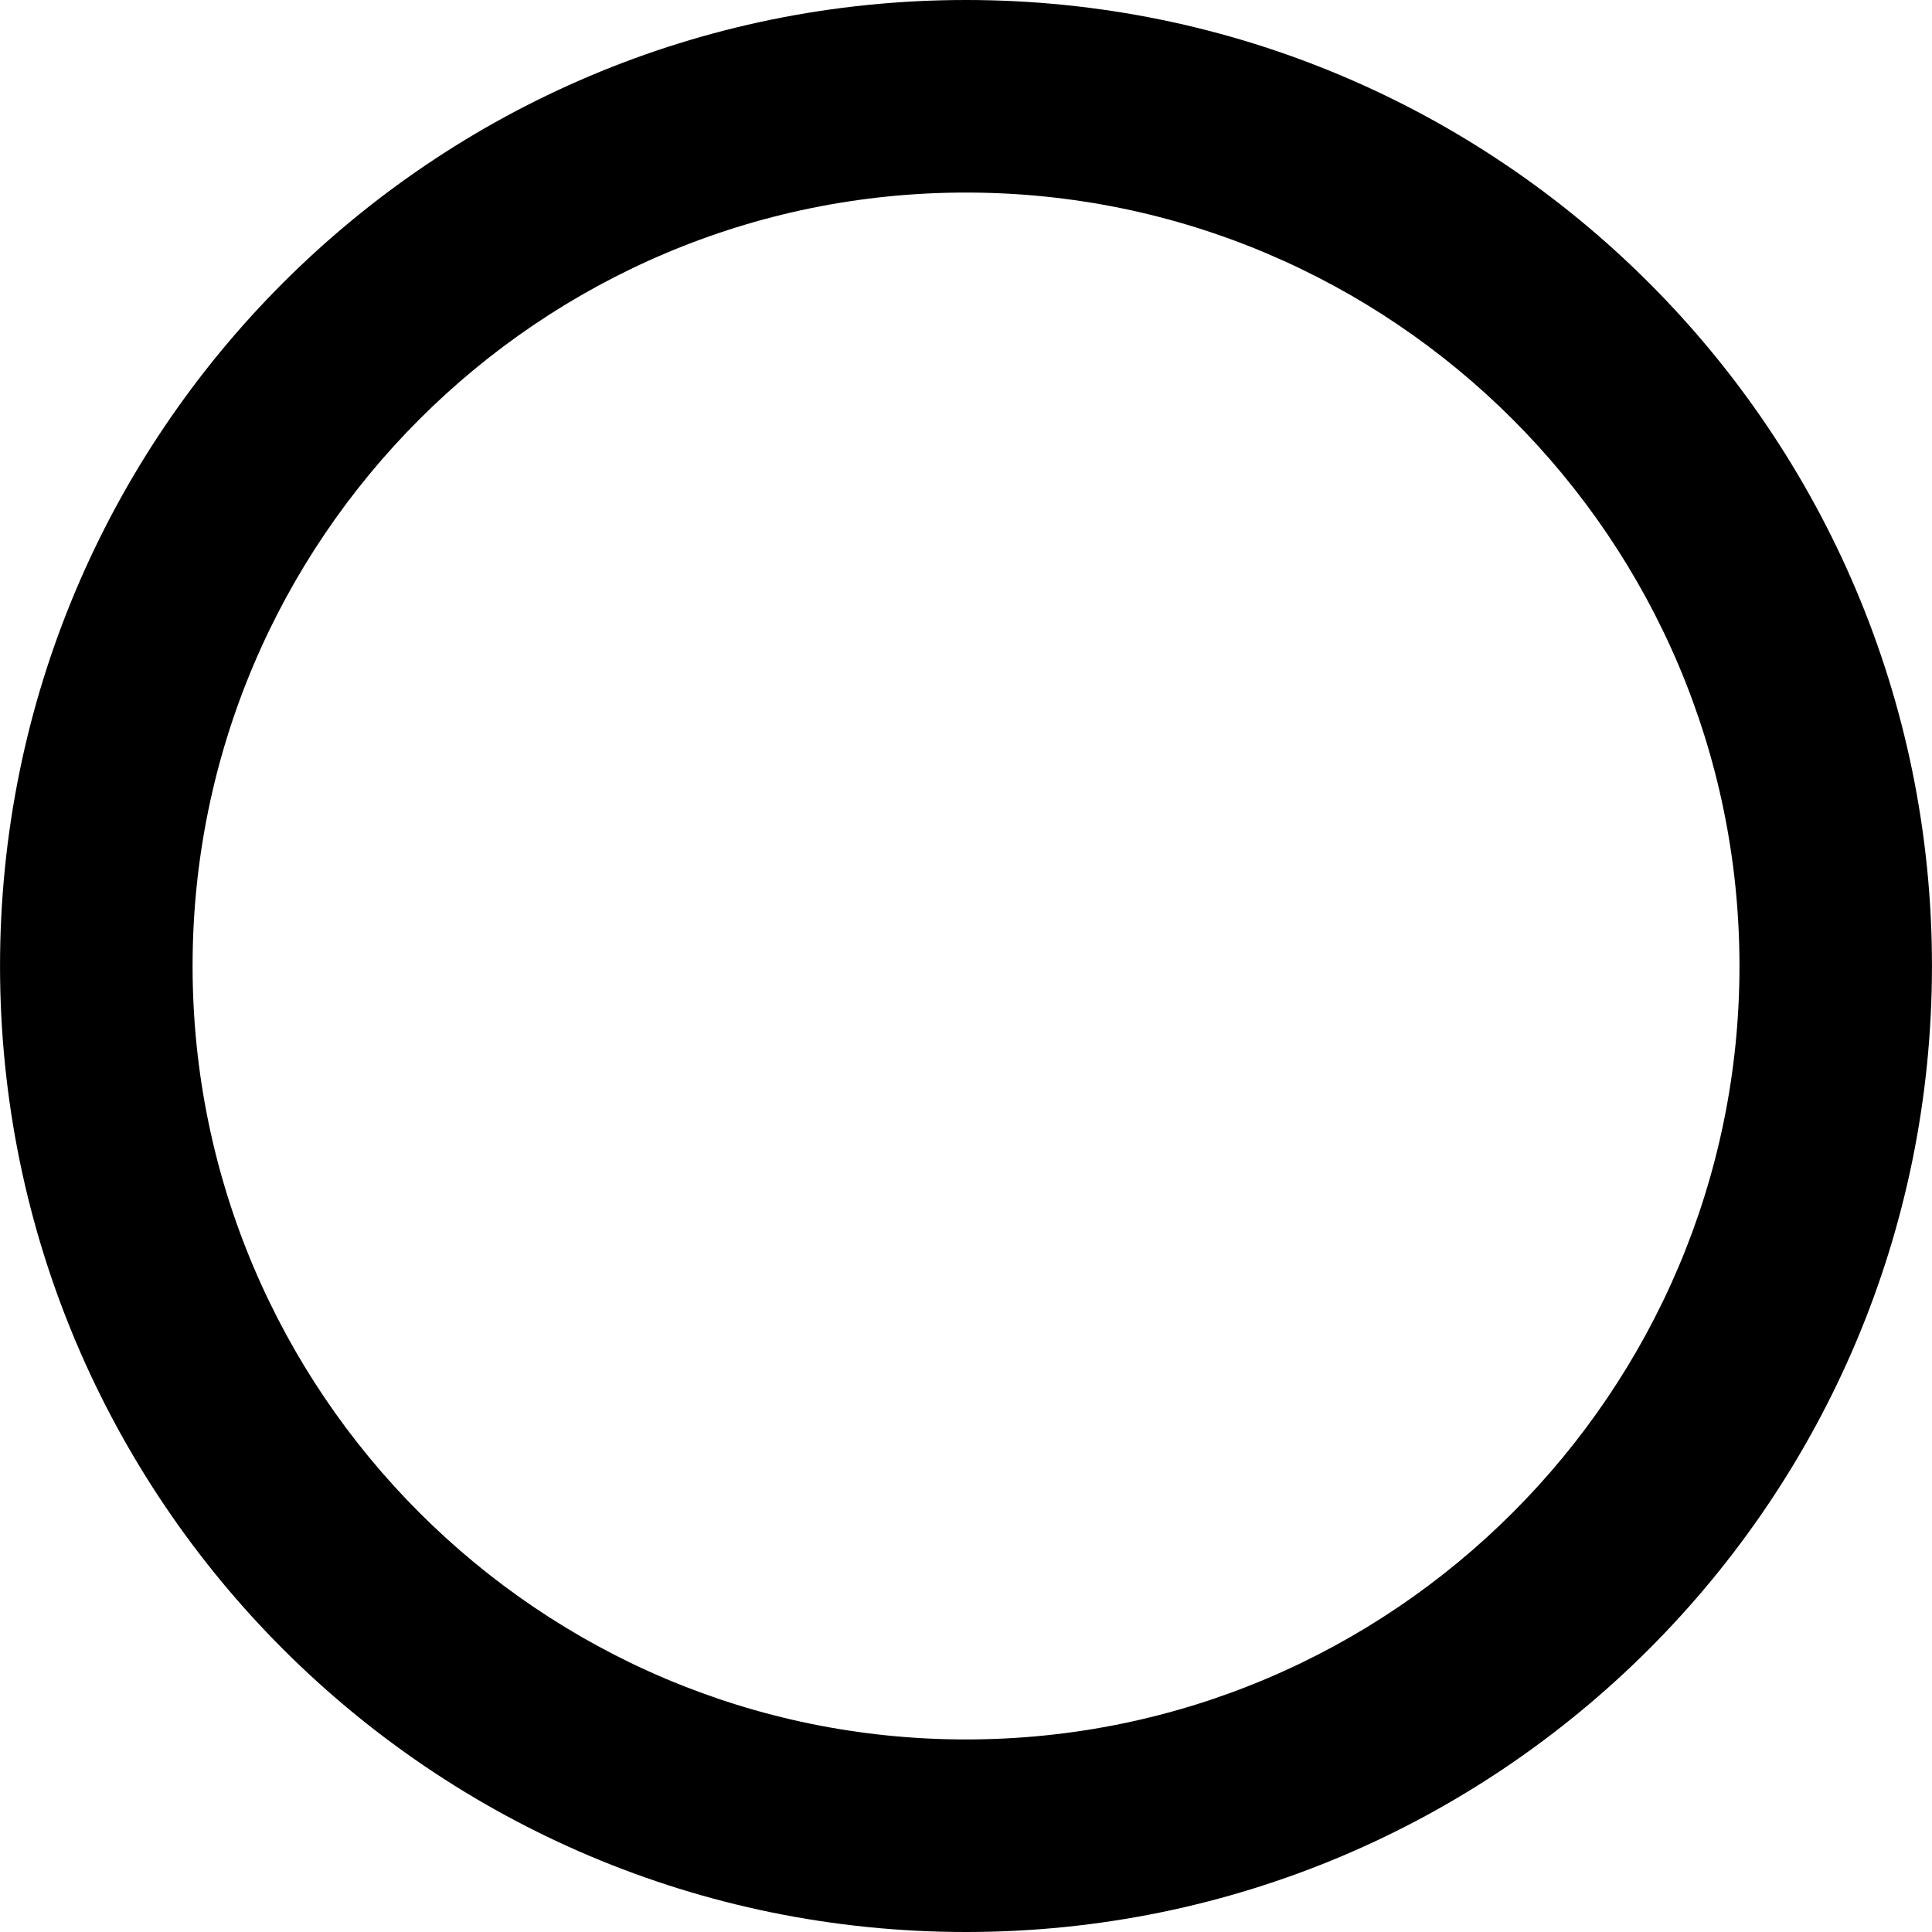
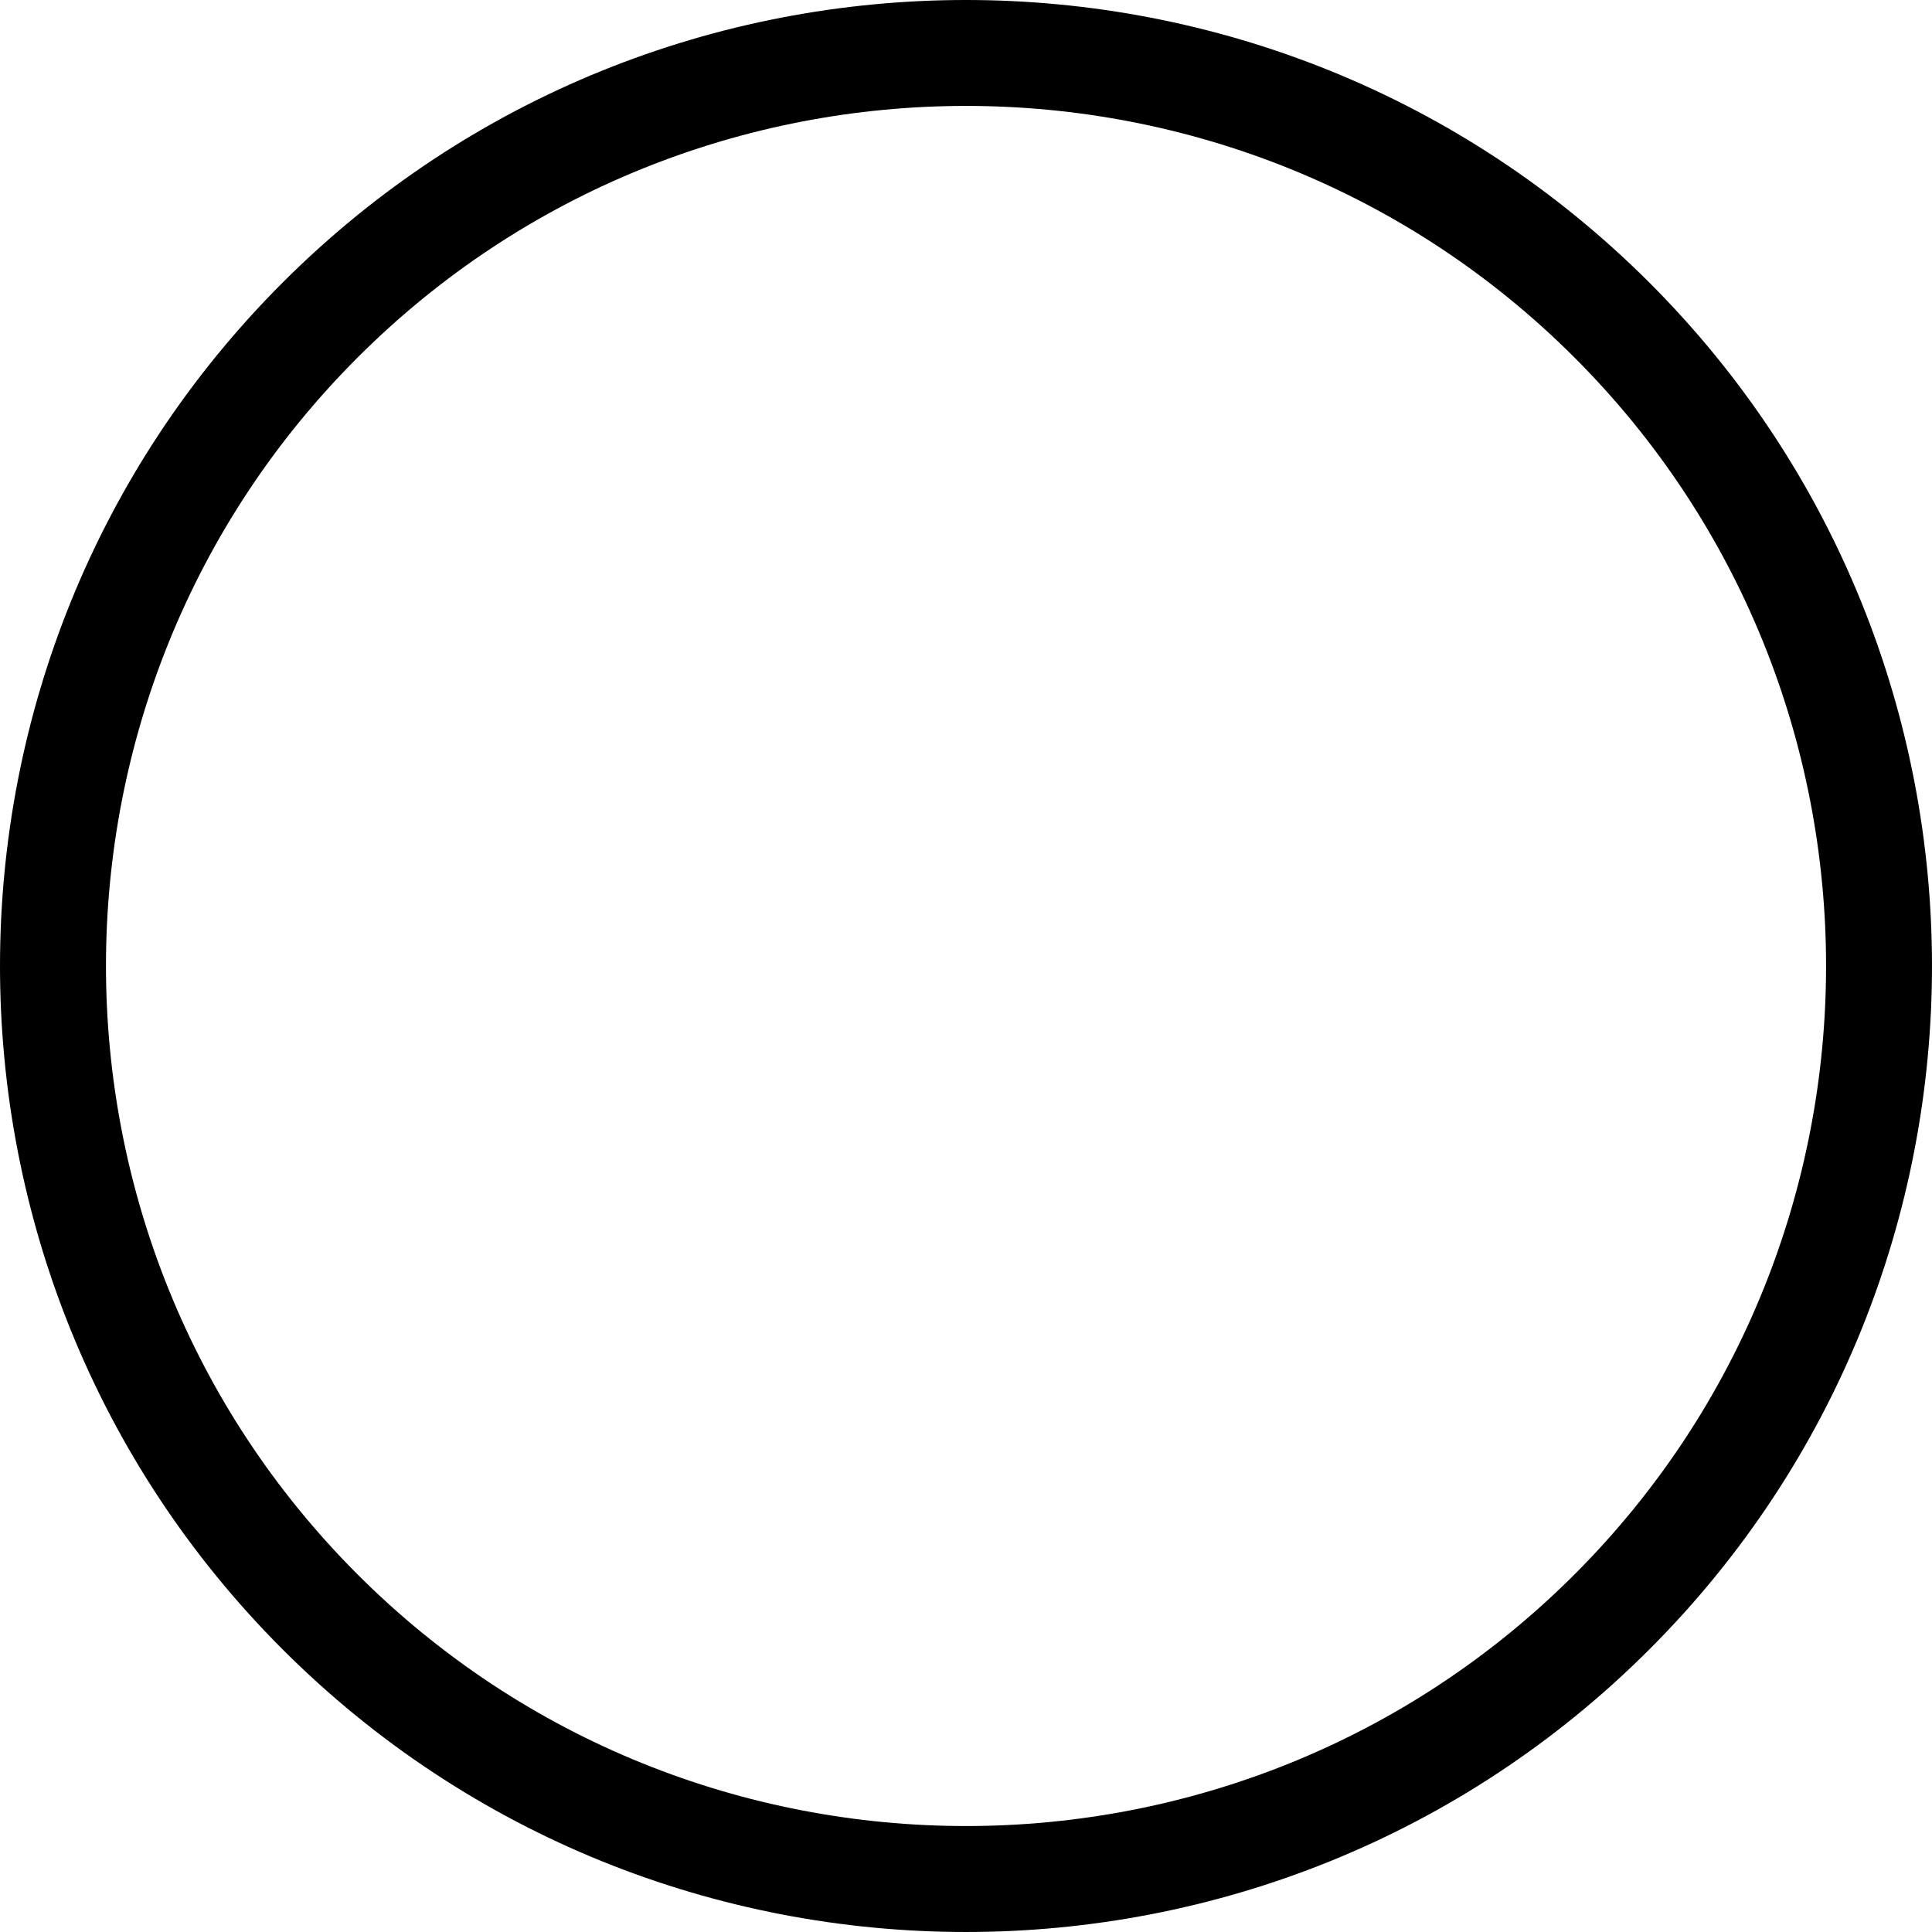
- <svg xmlns="http://www.w3.org/2000/svg" fill="#000000" version="1.1" id="Capa_1" width="800px" height="800px" viewBox="0 0 31.424 31.425" xml:space="preserve">
+ <svg xmlns="http://www.w3.org/2000/svg" fill="#000000" version="1.1" id="Capa_1" width="800px" height="800px" viewBox="0 0 471.612 471.612" xml:space="preserve">
  <g>
-     <path d="M15.712,3.132c6.937,0,12.581,5.644,12.581,12.58c0,6.938-5.645,12.581-12.581,12.581c-6.937,0-12.58-5.645-12.58-12.581   C3.132,8.775,8.775,3.132,15.712,3.132 M15.712,0C7.035,0,0,7.034,0,15.712c0,8.679,7.035,15.713,15.712,15.713   c8.677,0,15.712-7.034,15.712-15.713C31.425,7.034,24.389,0,15.712,0L15.712,0z" />
+     <path d="M68.987,402.624c91.98,91.983,241.652,91.983,333.636,0c91.983-91.977,91.983-241.658,0-333.639s-241.655-91.98-333.636,0   S-22.993,310.642,68.987,402.624z M87.29,87.276c81.899-81.896,215.152-81.896,297.052,0c81.882,81.894,81.882,215.154,0,297.055   c-81.899,81.887-215.164,81.887-297.052,0C5.394,302.431,5.394,169.17,87.29,87.276z" />
  </g>
</svg>
